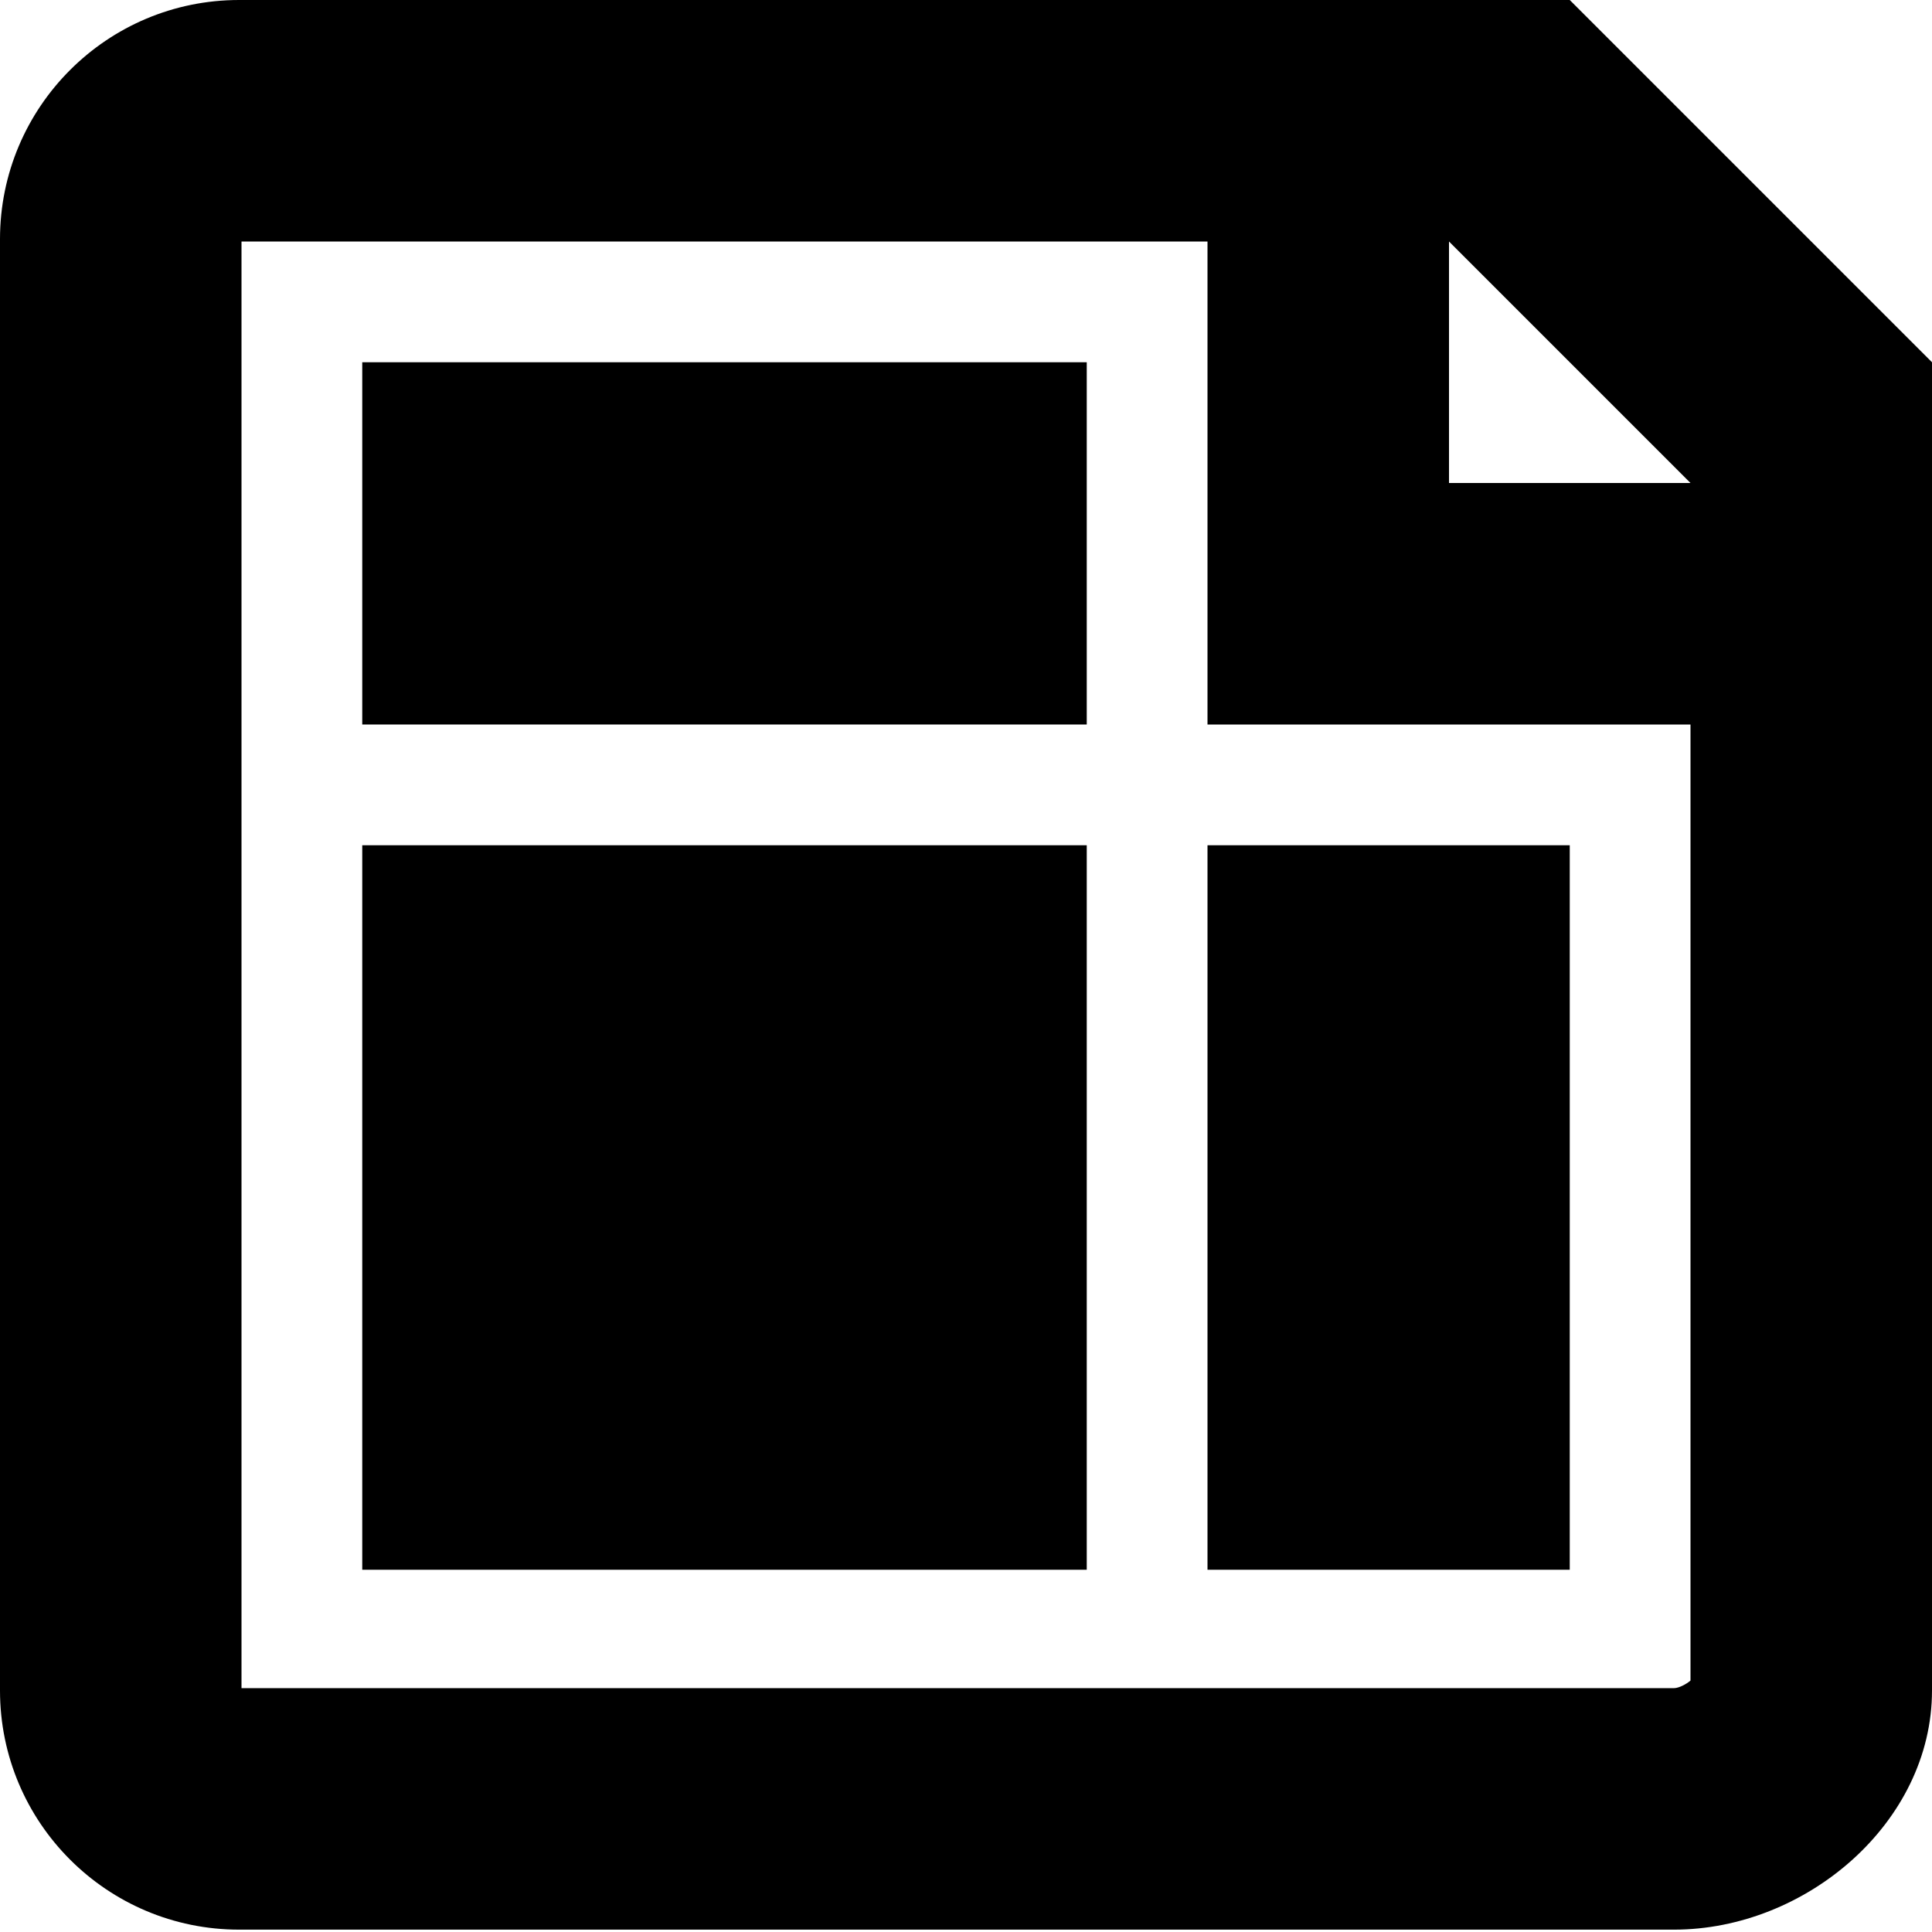
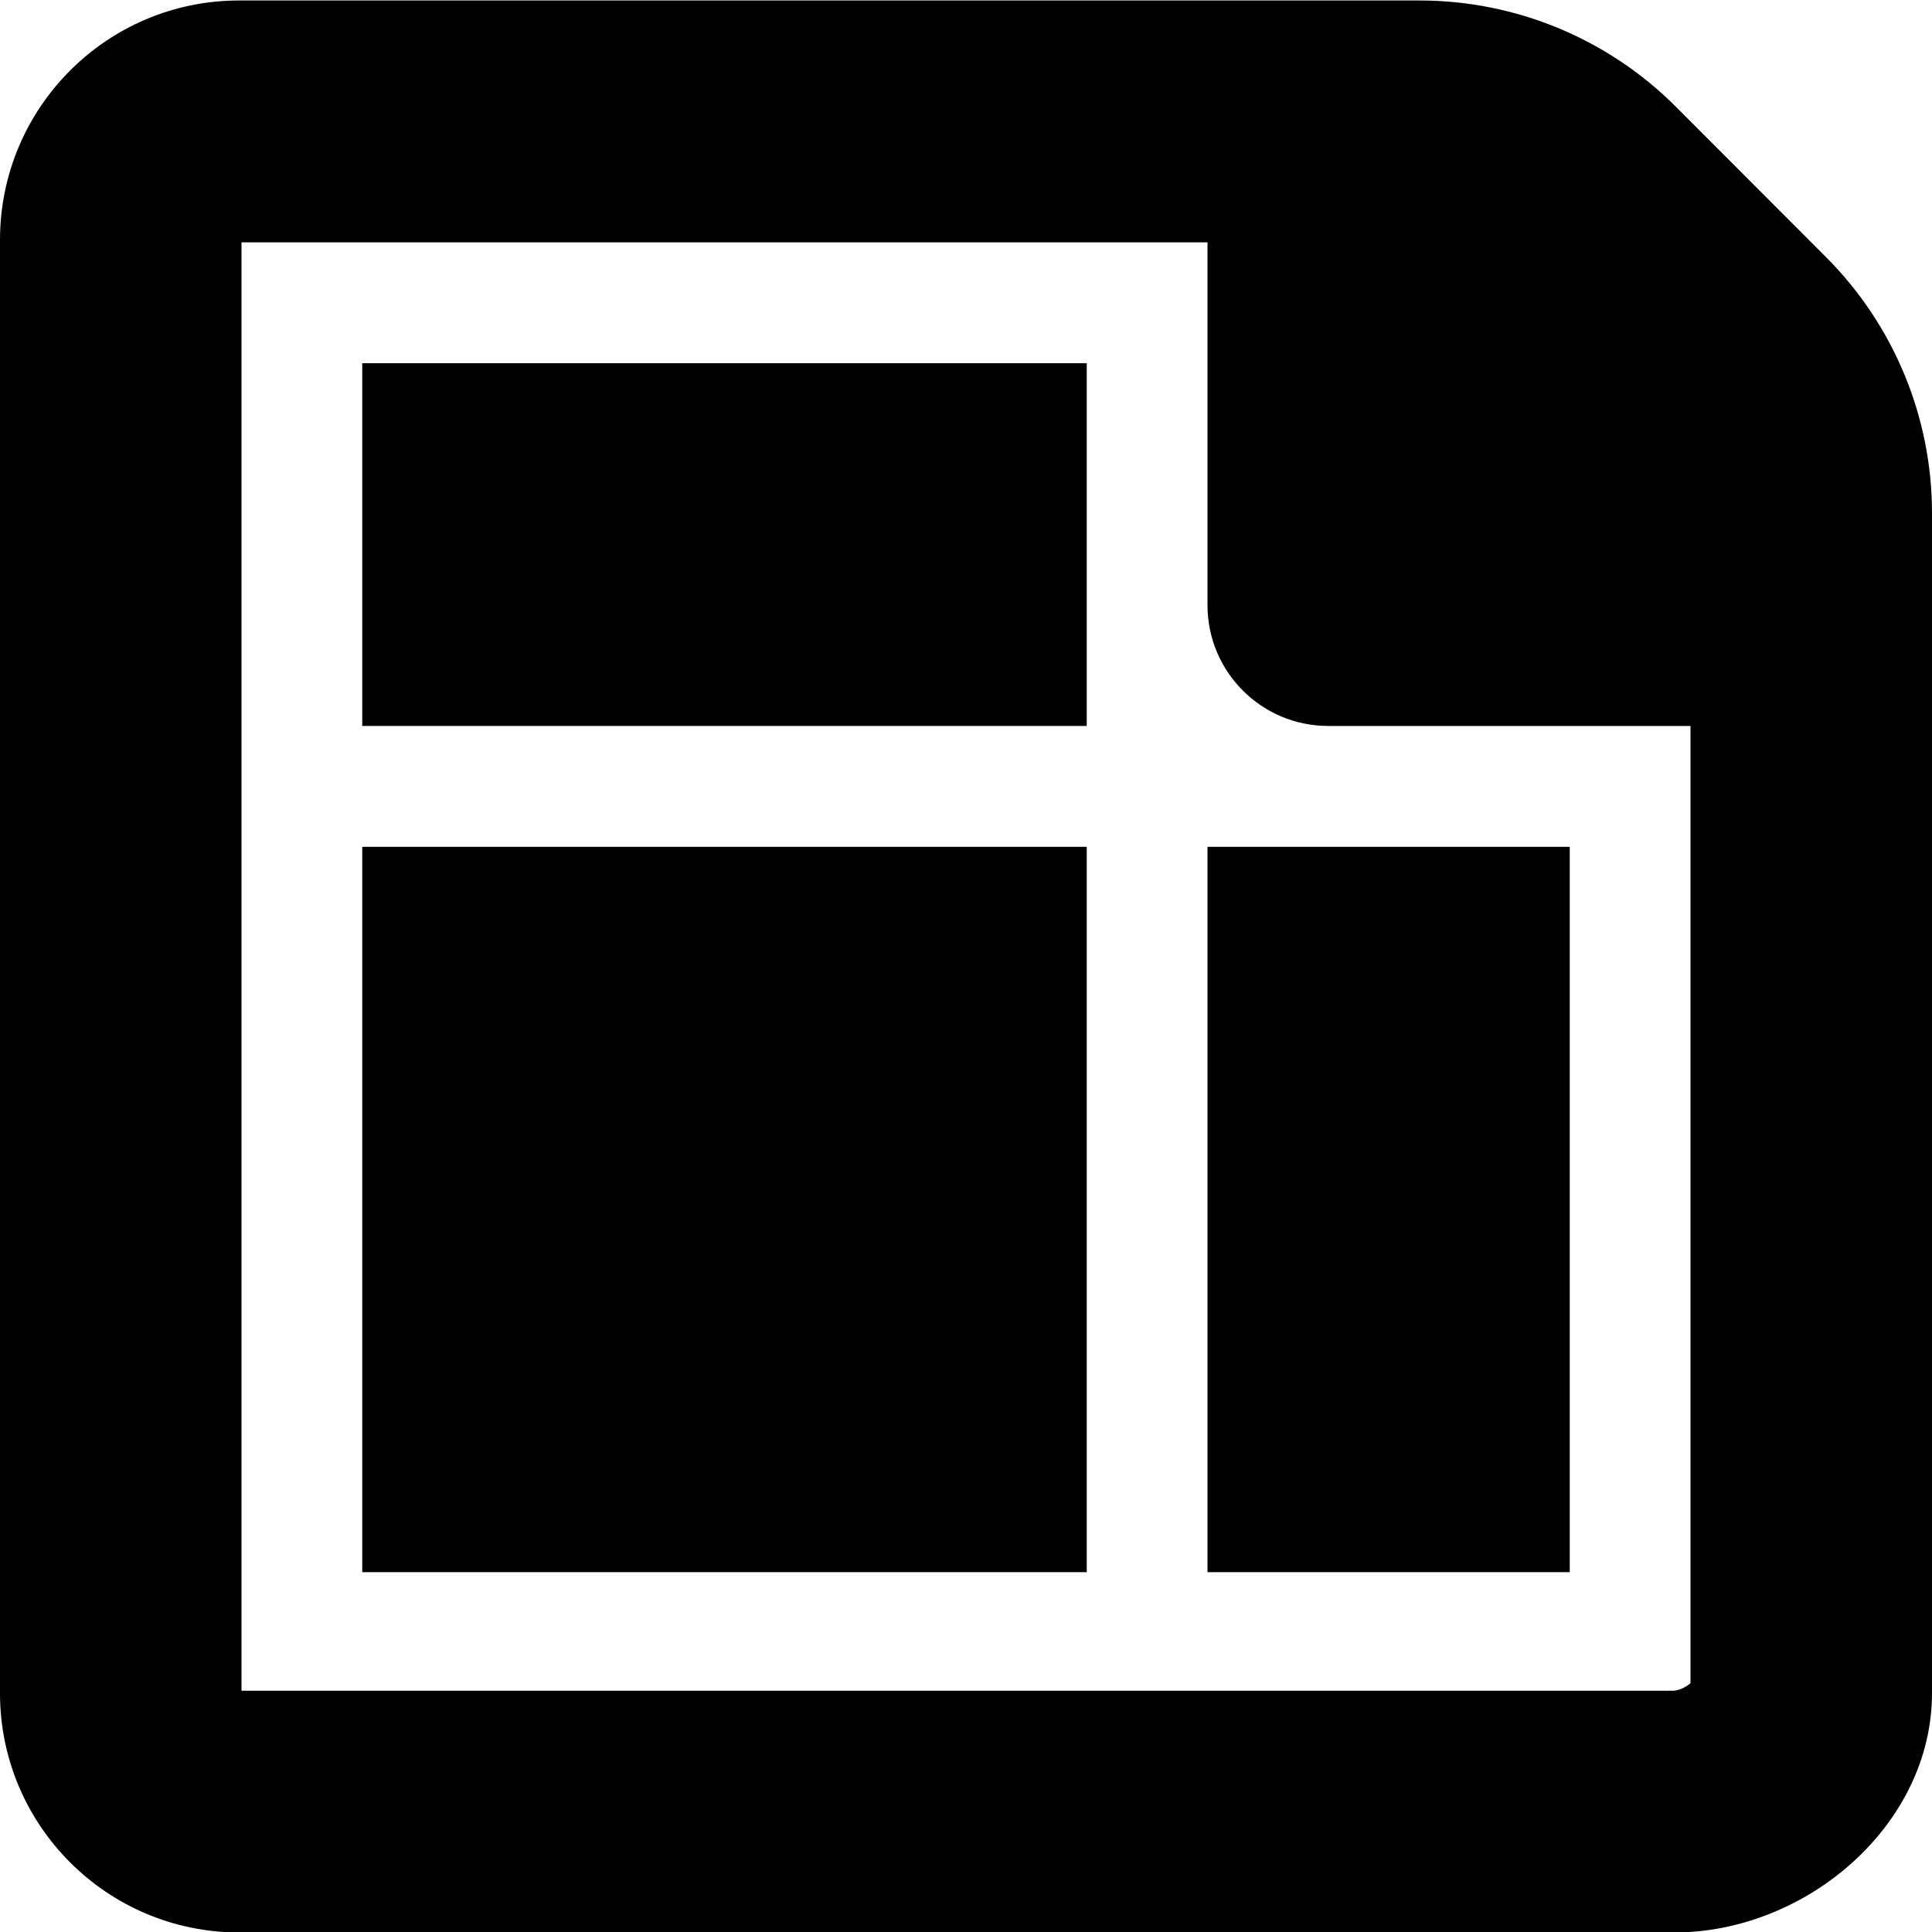
- <svg xmlns="http://www.w3.org/2000/svg" viewBox="0 0 512 512">
-   <path class="lexicon-icon-outline page-template-border" d="M416,0v0L63.375,0C28.374,0,0,28.374,0,63.375v384.625c0,35.001,28.374,63.375,63.375,63.375h380.25c35.001,0,68.375-28.374,68.375-63.375V128V96L416,0z M448,445.37c-1.161,0.997-3.13,2.006-4.375,2.006L64,447.375L64,64H288h32v96v32h32h96V445.37z M384,128v-64l64,64H384z" />
-   <rect class="lexicon-icon-outline page-template-box-1" x="96" y="96" width="192" height="96" />
-   <rect class="lexicon-icon-outline page-template-box-2" x="96" y="224" width="192" height="192" />
-   <rect class="lexicon-icon-outline page-template-box-3" x="320" y="224" width="96" height="192" />
+ <svg xmlns="http://www.w3.org/2000/svg" viewBox="0 0 16 16">
+   <path class="lexicon-icon-outline" d="M9 3.008H3v3.004h6V3.008ZM3 7.013h6v6.007H3V7.013Zm10 0h-3v6.007h3V7.013Z" />
+   <path class="lexicon-icon-outline" fill-rule="evenodd" clip-rule="evenodd" d="M1.98.004h9.777a3 3 0 0 1 2.122.88l1.244 1.246A3 3 0 0 1 16 4.25v9.771c0 1.096-1.043 1.983-2.136 1.983H1.98A1.982 1.982 0 0 1 0 14.021V1.987C0 .892.886.004 1.98.004Zm11.883 13.998a.26.26 0 0 0 .137-.063V6.012h-3a1 1 0 0 1-1-1V2.007H2v11.995h11.864Z" />
</svg>
